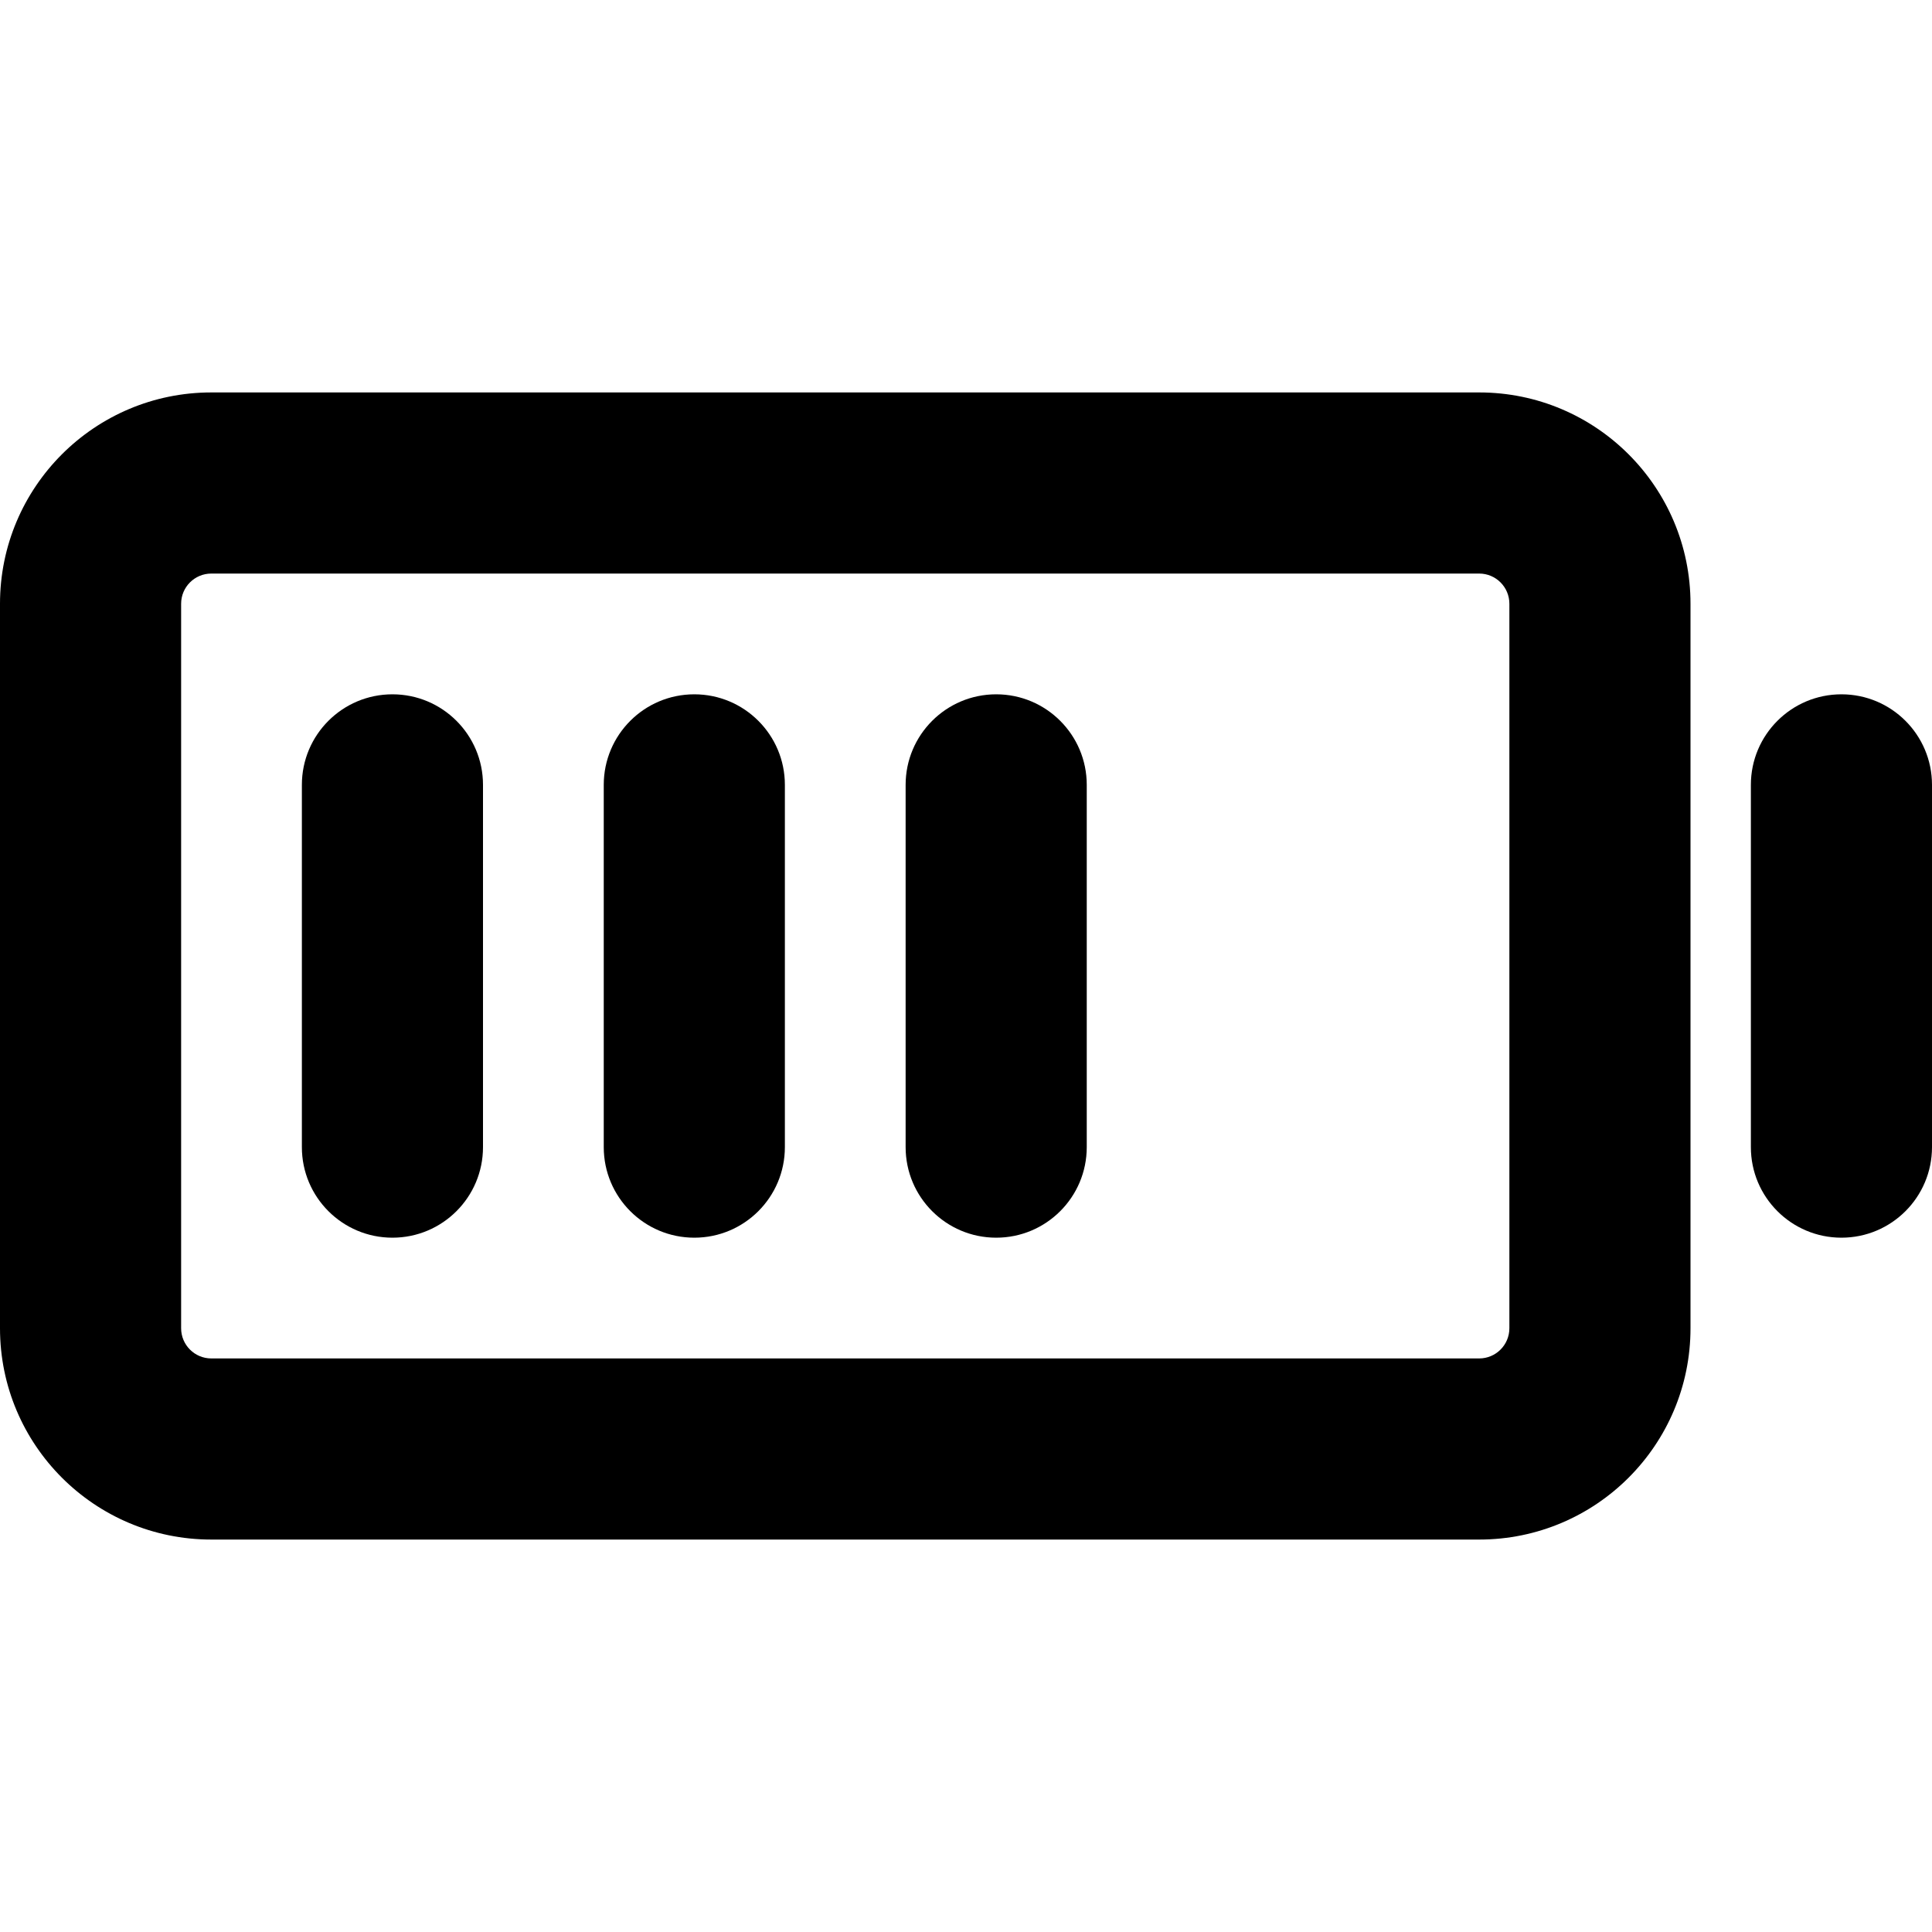
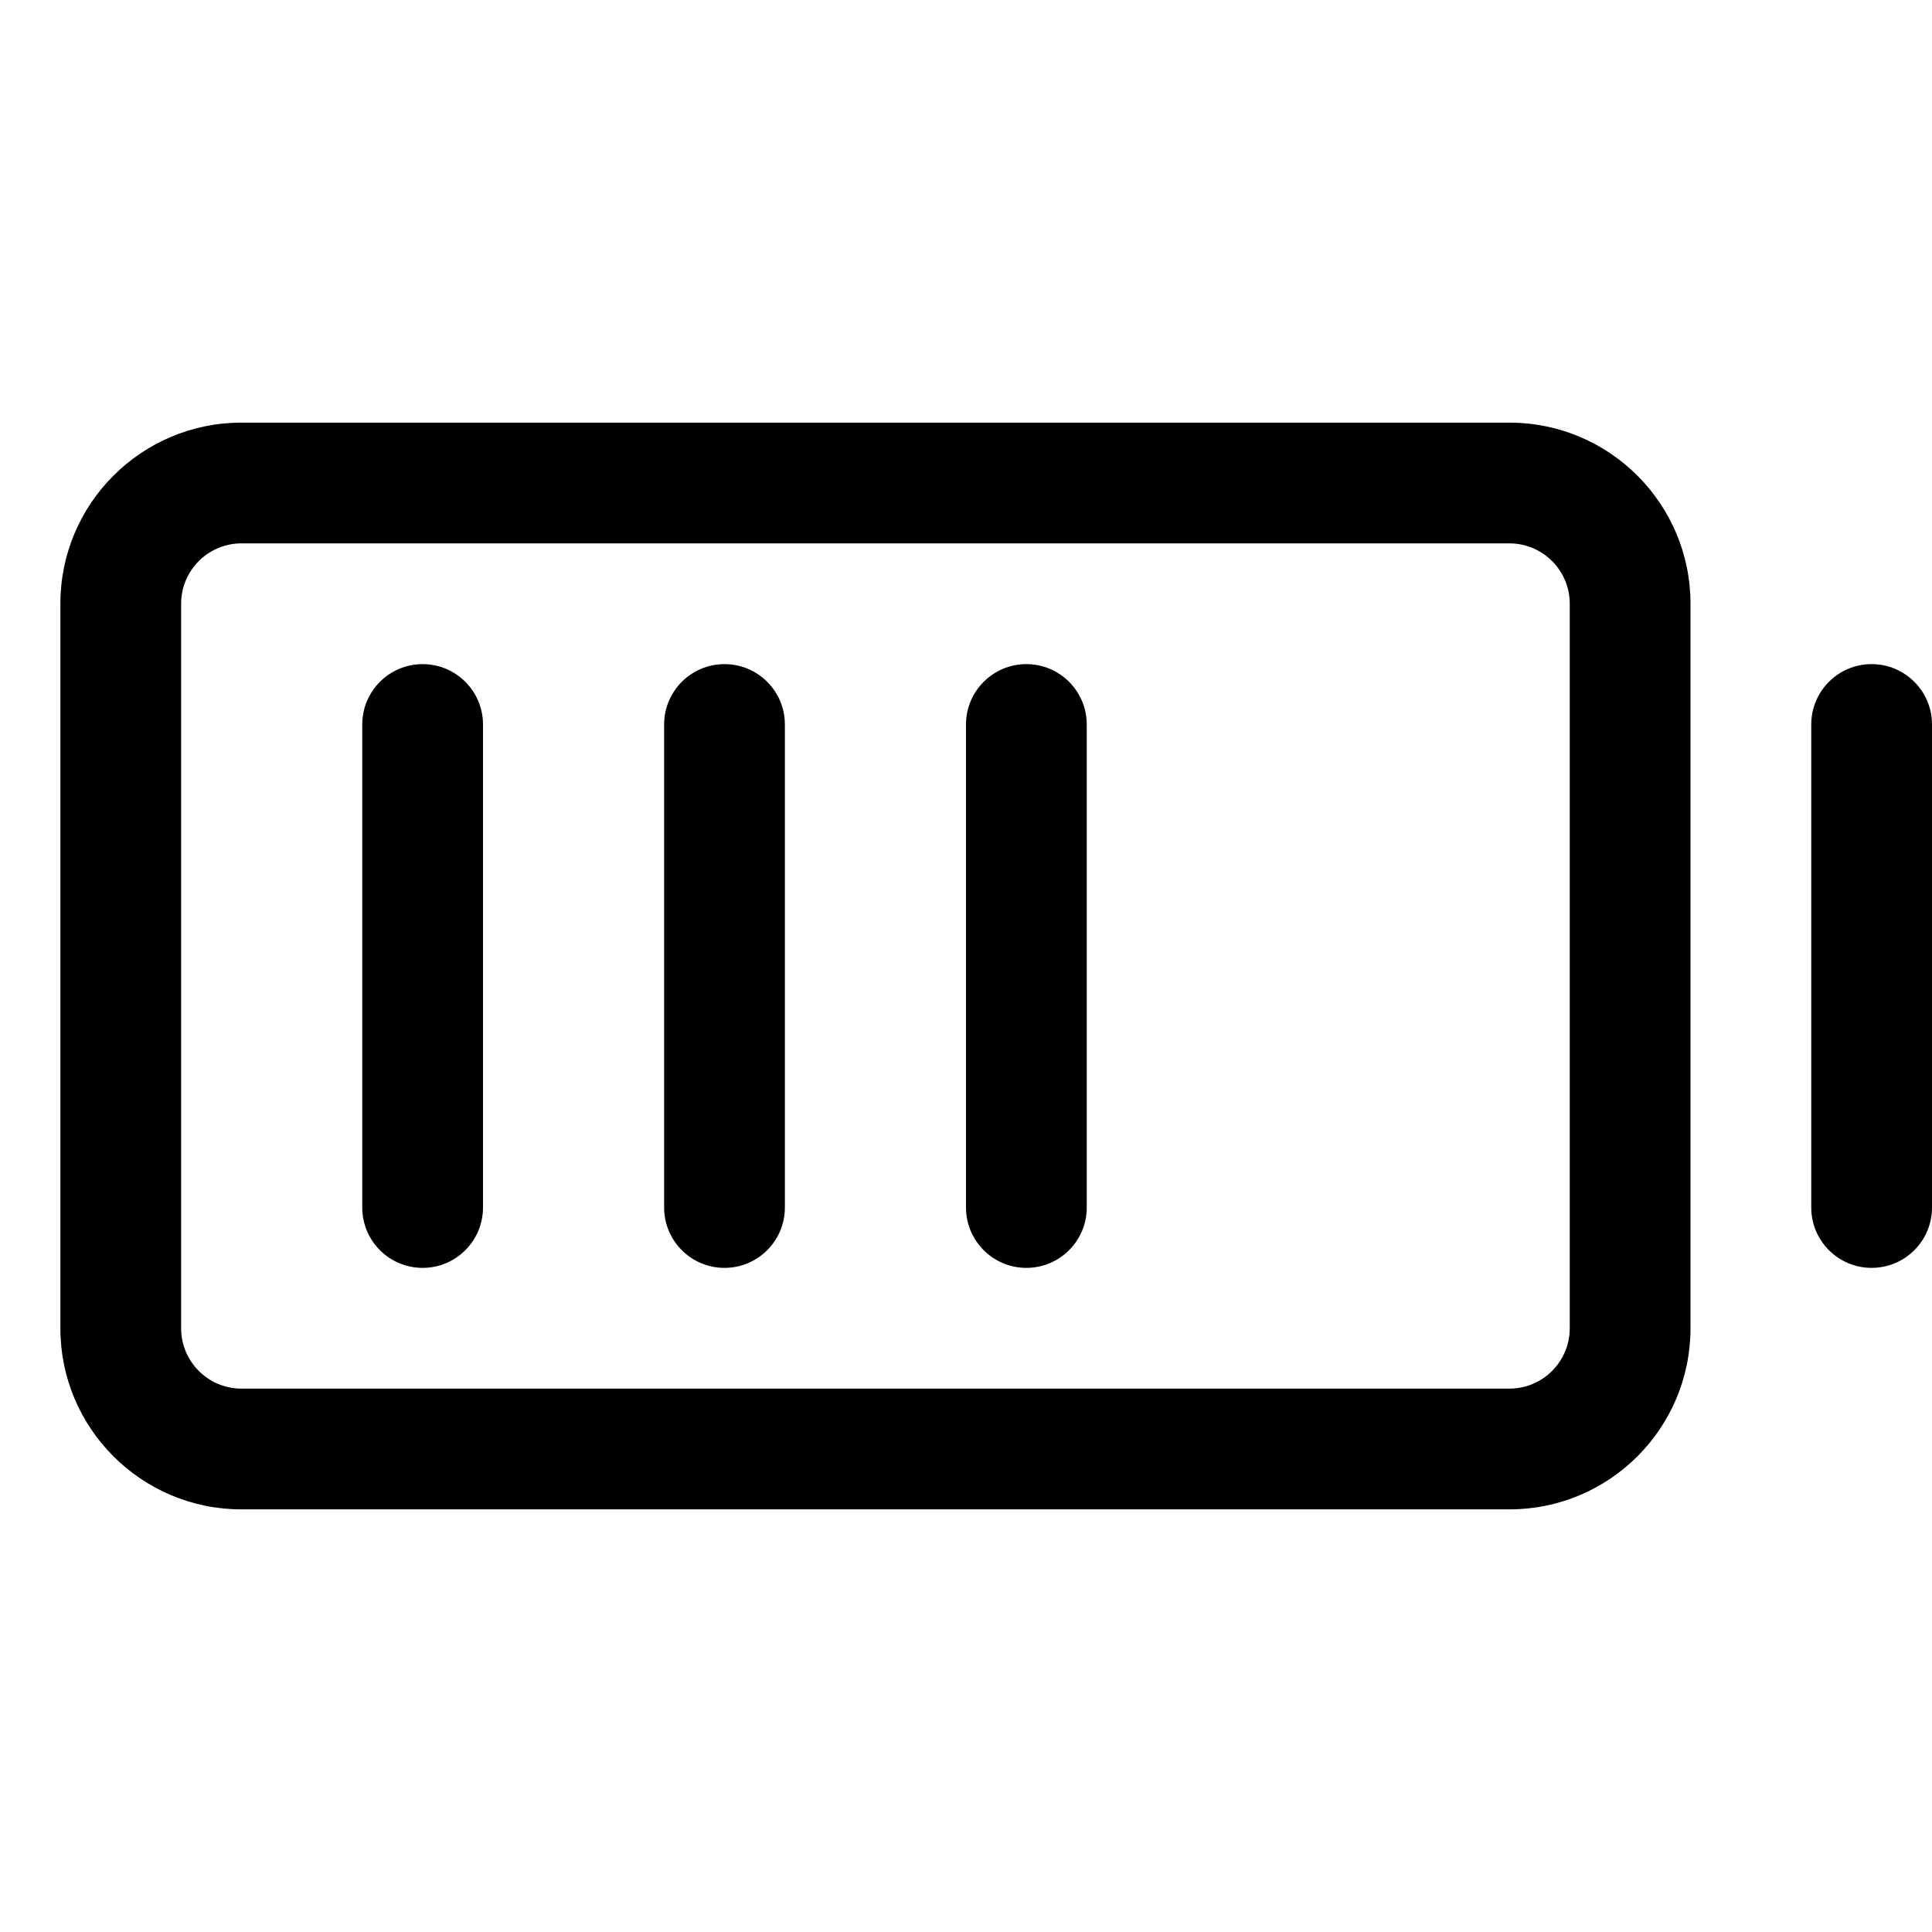
<svg xmlns="http://www.w3.org/2000/svg" width="16" height="16" viewBox="0 0 256 256">
-   <path fill="#000" d="M196 52H28A28 28 0 0 0 0 80v96a28 28 0 0 0 28 28h168a28 28 0 0 0 28-28V80a28 28 0 0 0-28-28m4 124a4 4 0 0 1-4 4H28a4 4 0 0 1-4-4V80a4 4 0 0 1 4-4h168a4 4 0 0 1 4 4Zm-56-72v48a12 12 0 0 1-24 0v-48a12 12 0 0 1 24 0m-40 0v48a12 12 0 0 1-24 0v-48a12 12 0 0 1 24 0m-40 0v48a12 12 0 0 1-24 0v-48a12 12 0 0 1 24 0m192 0v48a12 12 0 0 1-24 0v-48a12 12 0 0 1 24 0" />
+   <path fill="#000" d="M200 56H32A24 24 0 0 0 8 80v96a24 24 0 0 0 24 24h168a24 24 0 0 0 24-24V80a24 24 0 0 0-24-24m8 120a8 8 0 0 1-8 8H32a8 8 0 0 1-8-8V80a8 8 0 0 1 8-8h168a8 8 0 0 1 8 8Zm-64-80v64a8 8 0 0 1-16 0V96a8 8 0 0 1 16 0m-40 0v64a8 8 0 0 1-16 0V96a8 8 0 0 1 16 0m-40 0v64a8 8 0 0 1-16 0V96a8 8 0 0 1 16 0m192 0v64a8 8 0 0 1-16 0V96a8 8 0 0 1 16 0" />
</svg>
